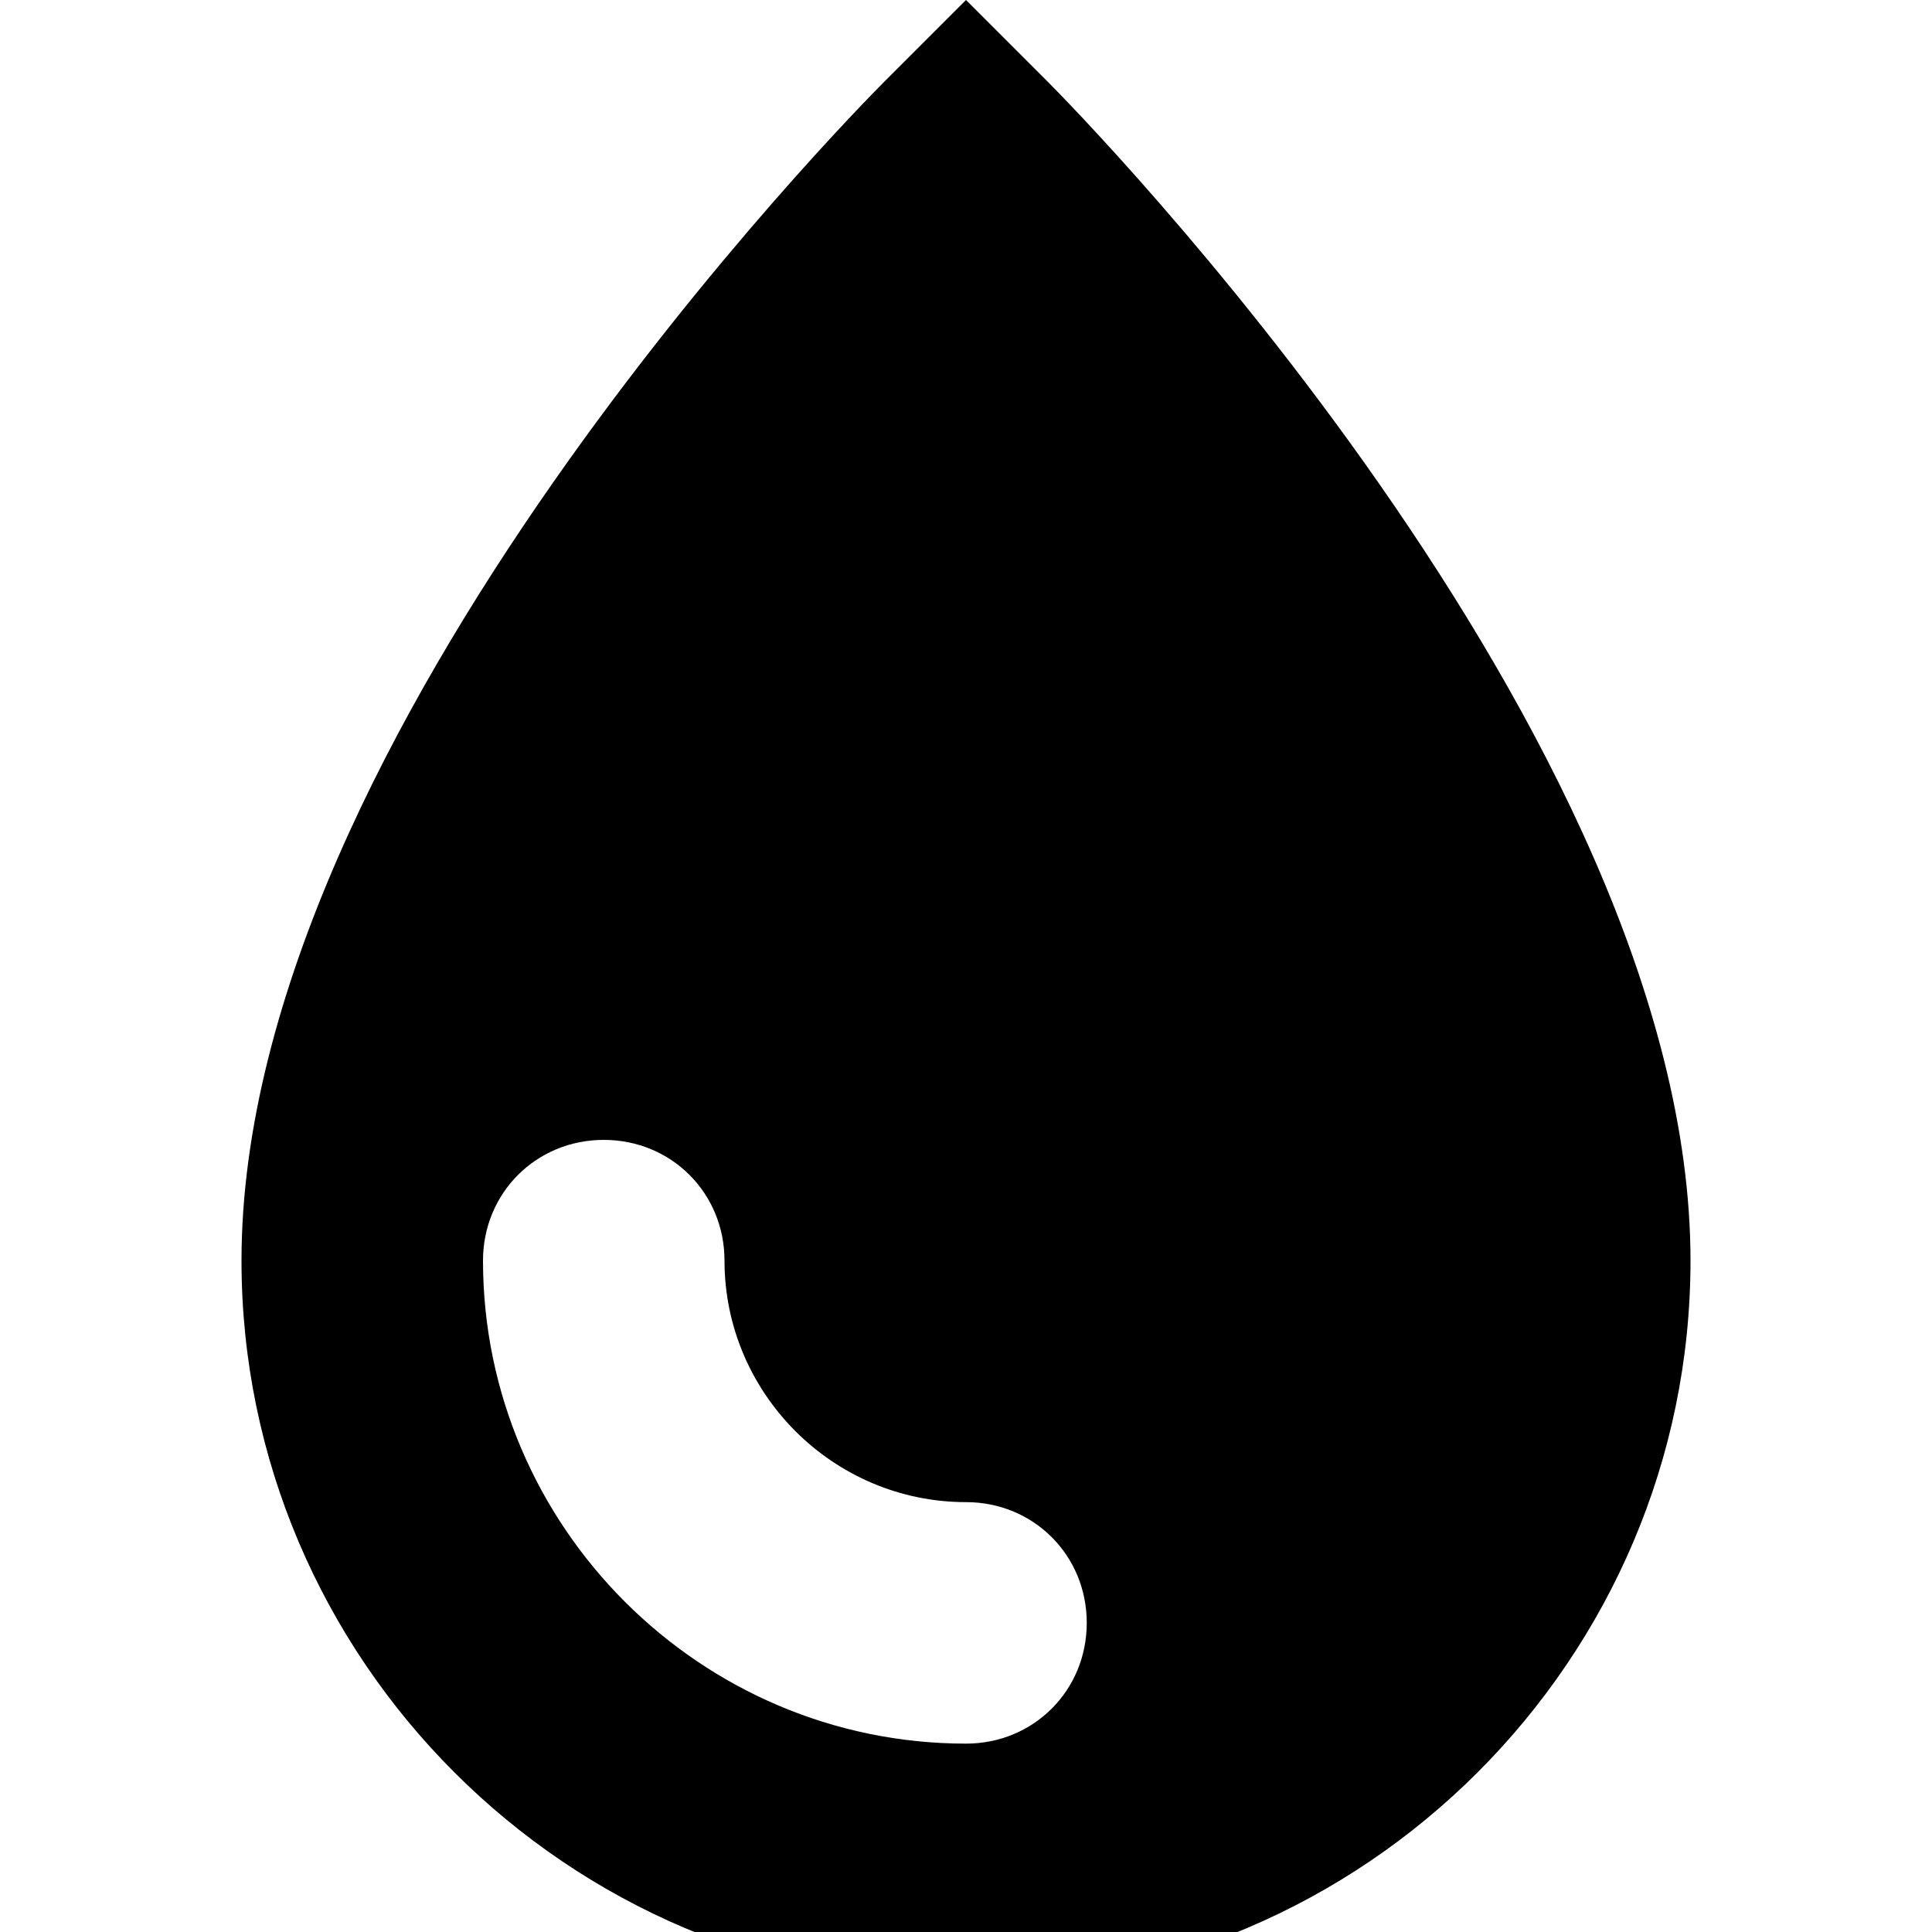
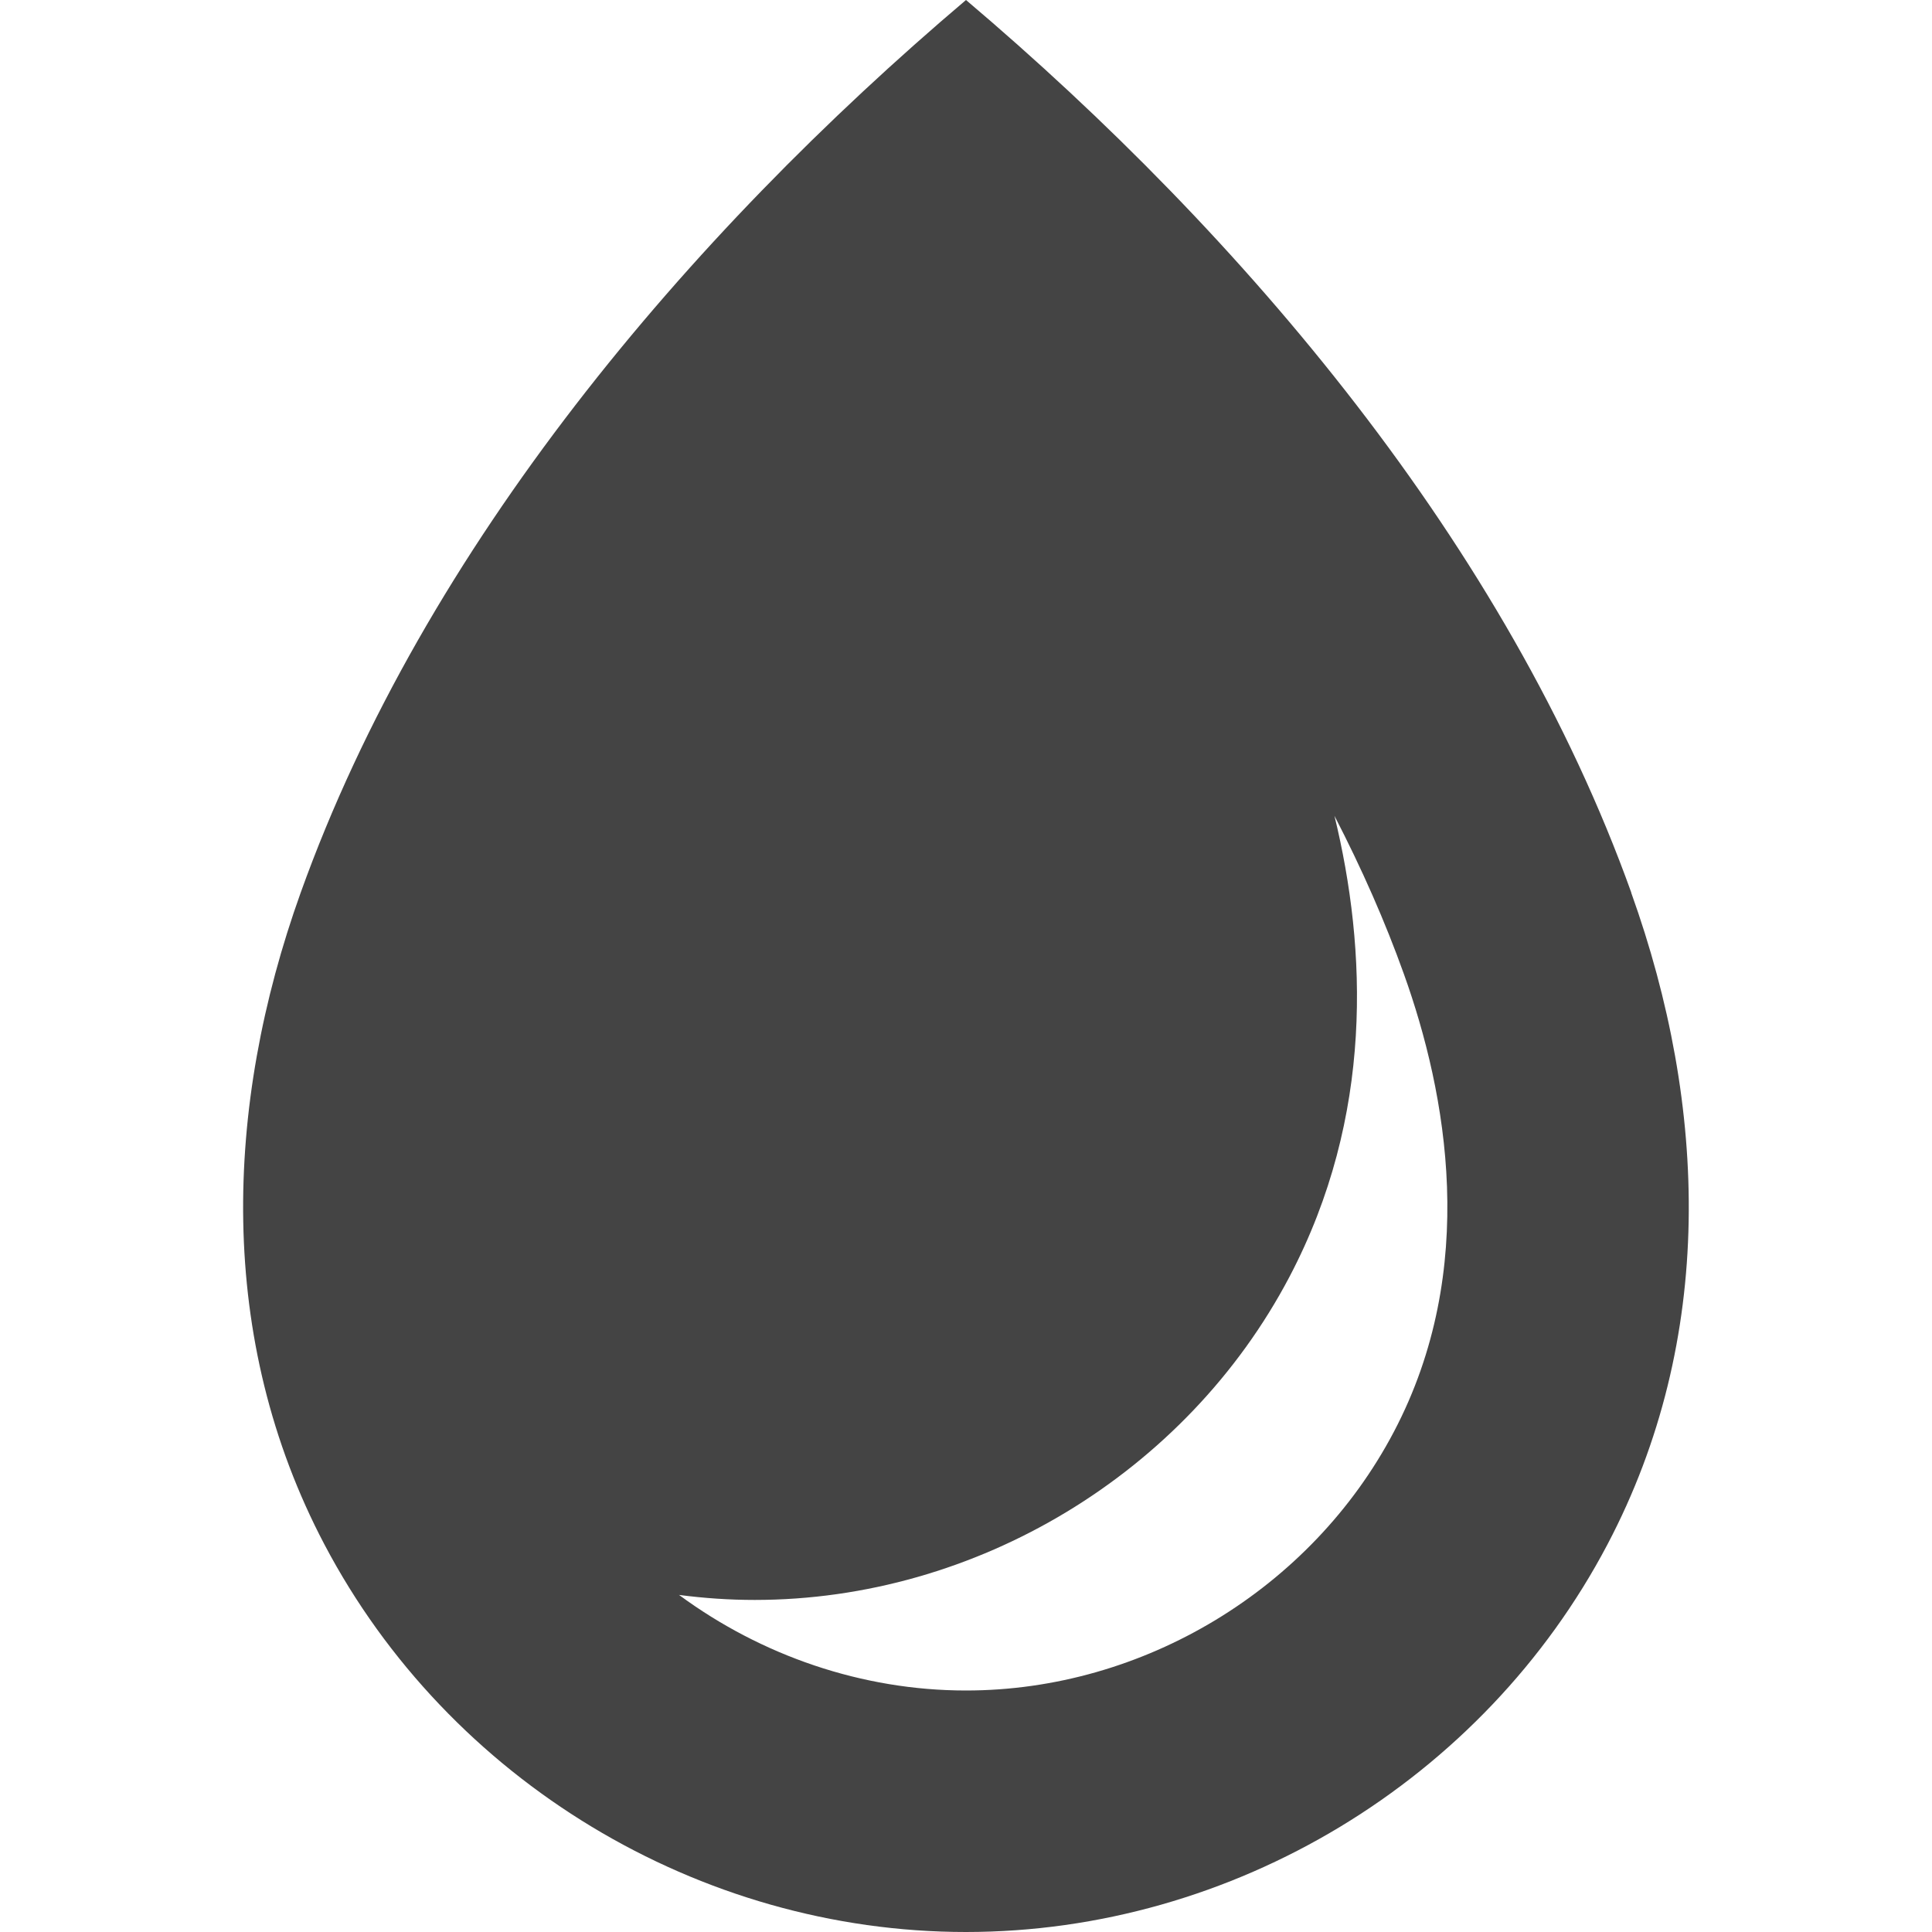
- <svg xmlns="http://www.w3.org/2000/svg" width="8" height="8" viewBox="0 0 8 8">
-   <path d="M3 0l-.34.34c-.11.11-2.66 2.69-2.66 4.88 0 1.65 1.35 3 3 3s3-1.35 3-3c0-2.18-2.55-4.77-2.66-4.88l-.34-.34zm-1.5 4.72c.28 0 .5.22.5.5 0 .55.45 1 1 1 .28 0 .5.22.5.5s-.22.5-.5.5c-1.1 0-2-.9-2-2 0-.28.22-.5.5-.5z" transform="translate(1)" />
+ <svg xmlns="http://www.w3.org/2000/svg" version="1.1" width="32" height="32" viewBox="0 0 32 32">
+   <path fill="#444444" d="M27.020 14.786c-2.055-5.732-6.41-10.88-11.020-14.786-4.61 3.907-8.965 9.054-11.020 14.786-1.271 3.545-1.396 7.393 0.393 10.794 2.058 3.911 6.207 6.42 10.626 6.42s8.569-2.509 10.626-6.42c1.79-3.401 1.664-7.249 0.393-10.794zM23.086 23.717c-1.369 2.602-4.15 4.283-7.086 4.283-1.723 0-3.391-0.579-4.753-1.583 0.414 0.054 0.832 0.083 1.254 0.083 3.67 0 7.146-2.1 8.856-5.351 1.402-2.665 1.281-5.433 0.746-7.636 0.455 0.88 0.841 1.756 1.151 2.623 0.706 1.971 1.251 4.886-0.168 7.581z" />
</svg>
